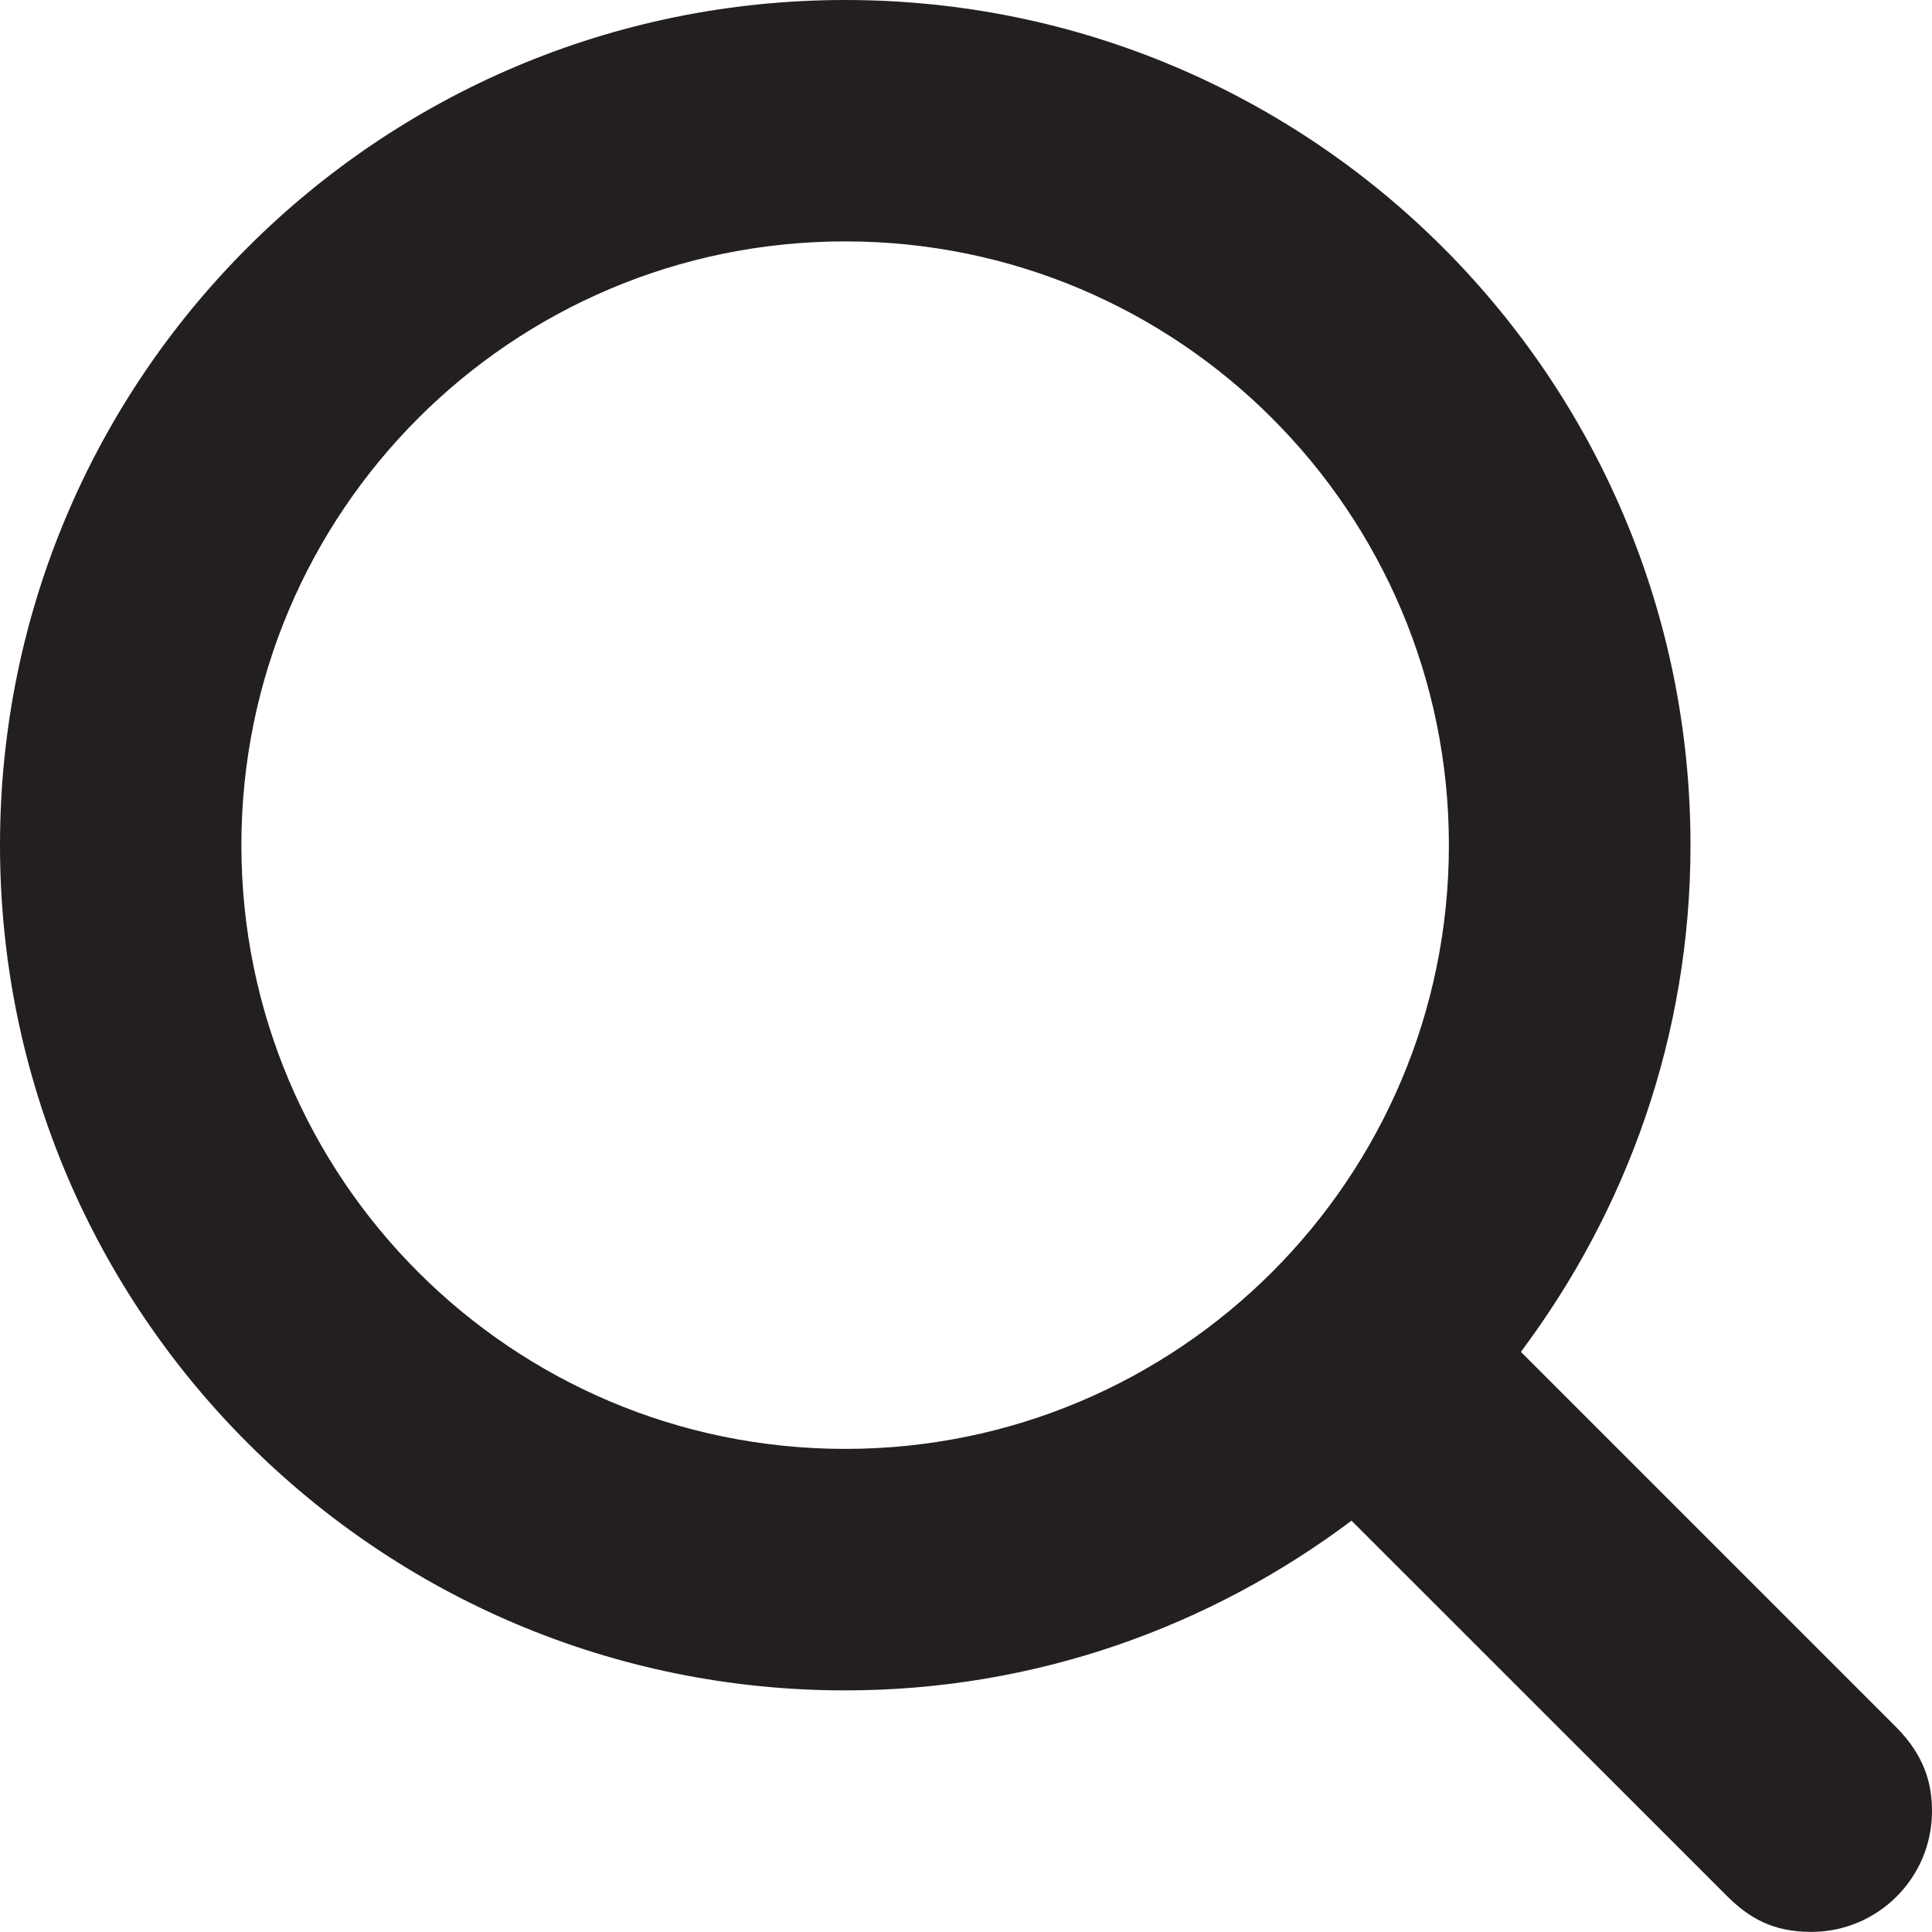
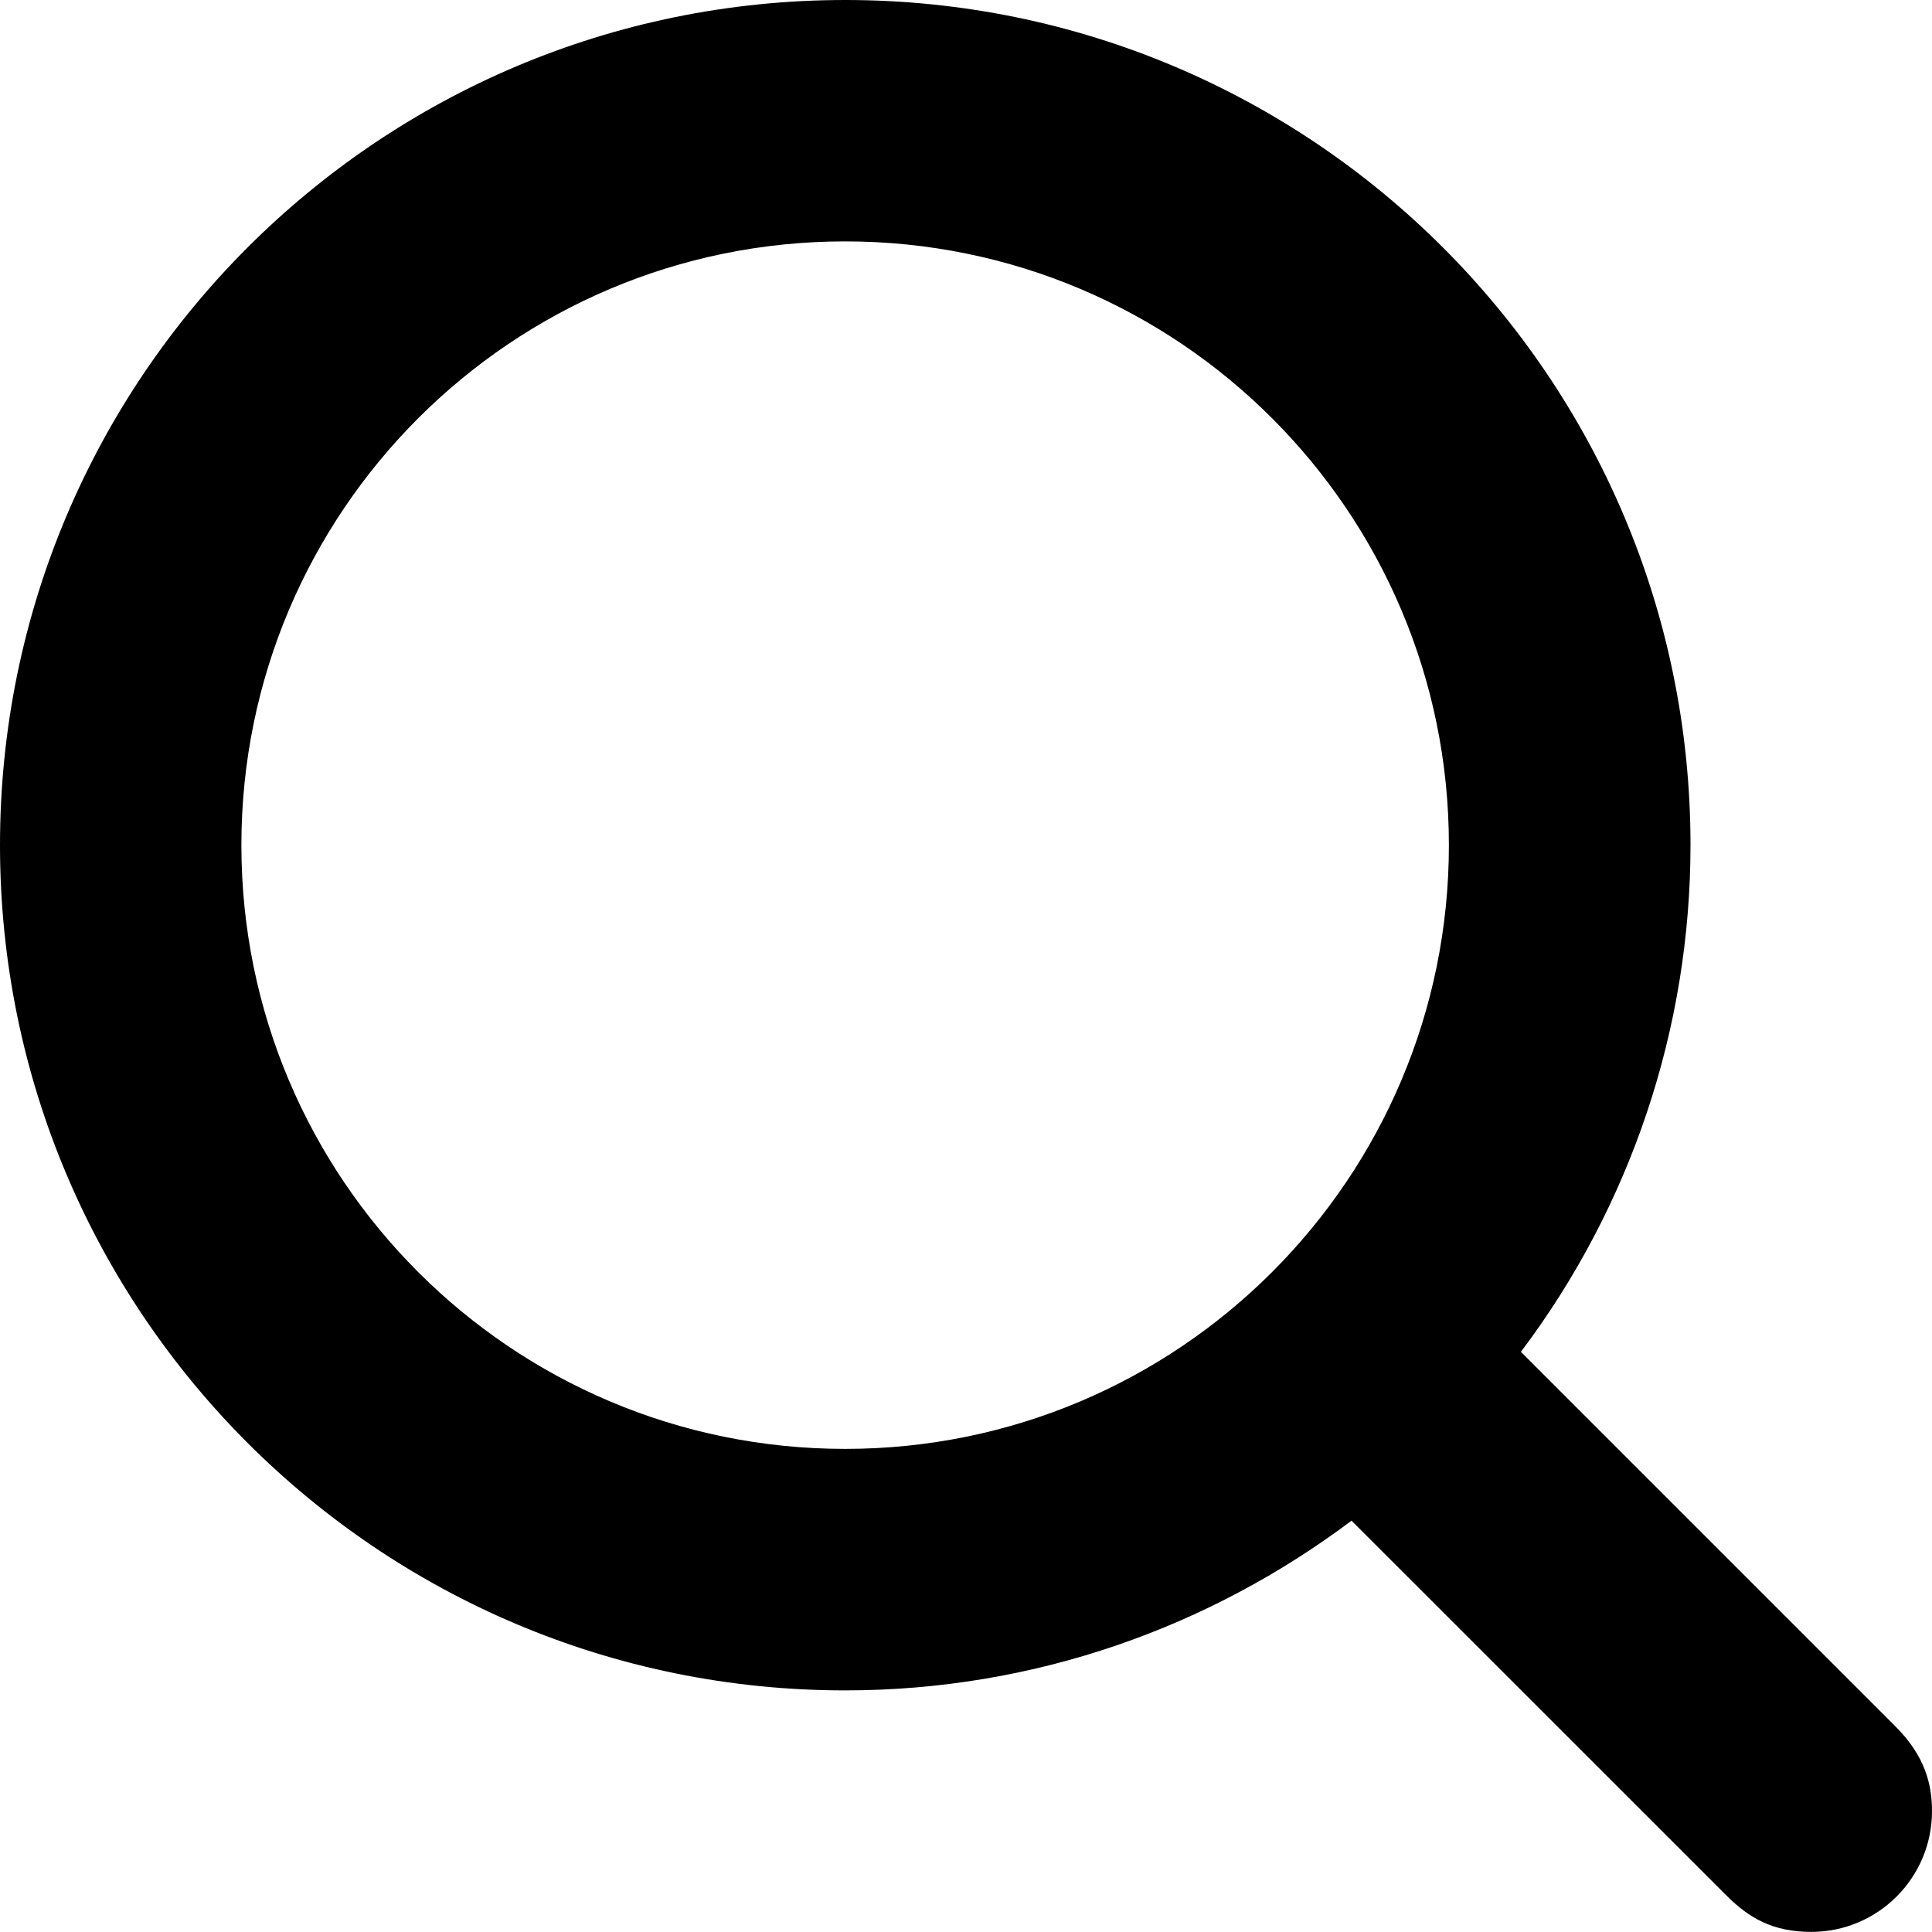
- <svg xmlns="http://www.w3.org/2000/svg" version="1.1" id="Layer_1" x="0px" y="0px" width="17.6px" height="17.6px" viewBox="-0.8 -0.8 17.6 17.6" enable-background="new -0.8 -0.8 17.6 17.6" xml:space="preserve">
-   <path fill="#231F20" d="M16.47,14.93l-3.415-3.415C14.02,10.226,14.6,8.634,14.6,6.899c0-4.253-3.447-7.699-7.7-7.699 S-0.8,2.646-0.8,6.899s3.446,7.7,7.699,7.7c1.734,0,3.326-0.58,4.613-1.546l3.417,3.416c0.203,0.202,0.418,0.33,0.771,0.33 c0.607,0,1.1-0.492,1.1-1.1C16.8,15.459,16.739,15.2,16.47,14.93z M1.399,6.899c0-3.038,2.462-5.5,5.5-5.5s5.5,2.462,5.5,5.5 s-2.462,5.5-5.5,5.5S1.399,9.938,1.399,6.899z" />
+ <svg xmlns="http://www.w3.org/2000/svg" width="17.6" height="17.6" viewBox="-0.8 -0.8 17.6 17.6">
+   <path d="M16.47 14.93l-3.415-3.415A7.67 7.67 0 0 0 14.6 6.899C14.6 2.646 11.153-.8 6.9-.8S-.8 2.646-.8 6.899s3.446 7.7 7.699 7.7c1.734 0 3.326-.58 4.613-1.546l3.417 3.416c.203.202.418.33.771.33a1.1 1.1 0 0 0 1.1-1.1c0-.24-.061-.499-.33-.769zM1.399 6.899a5.5 5.5 0 1 1 11 0c0 3.038-2.462 5.5-5.5 5.5s-5.5-2.461-5.5-5.5z" />
</svg>
